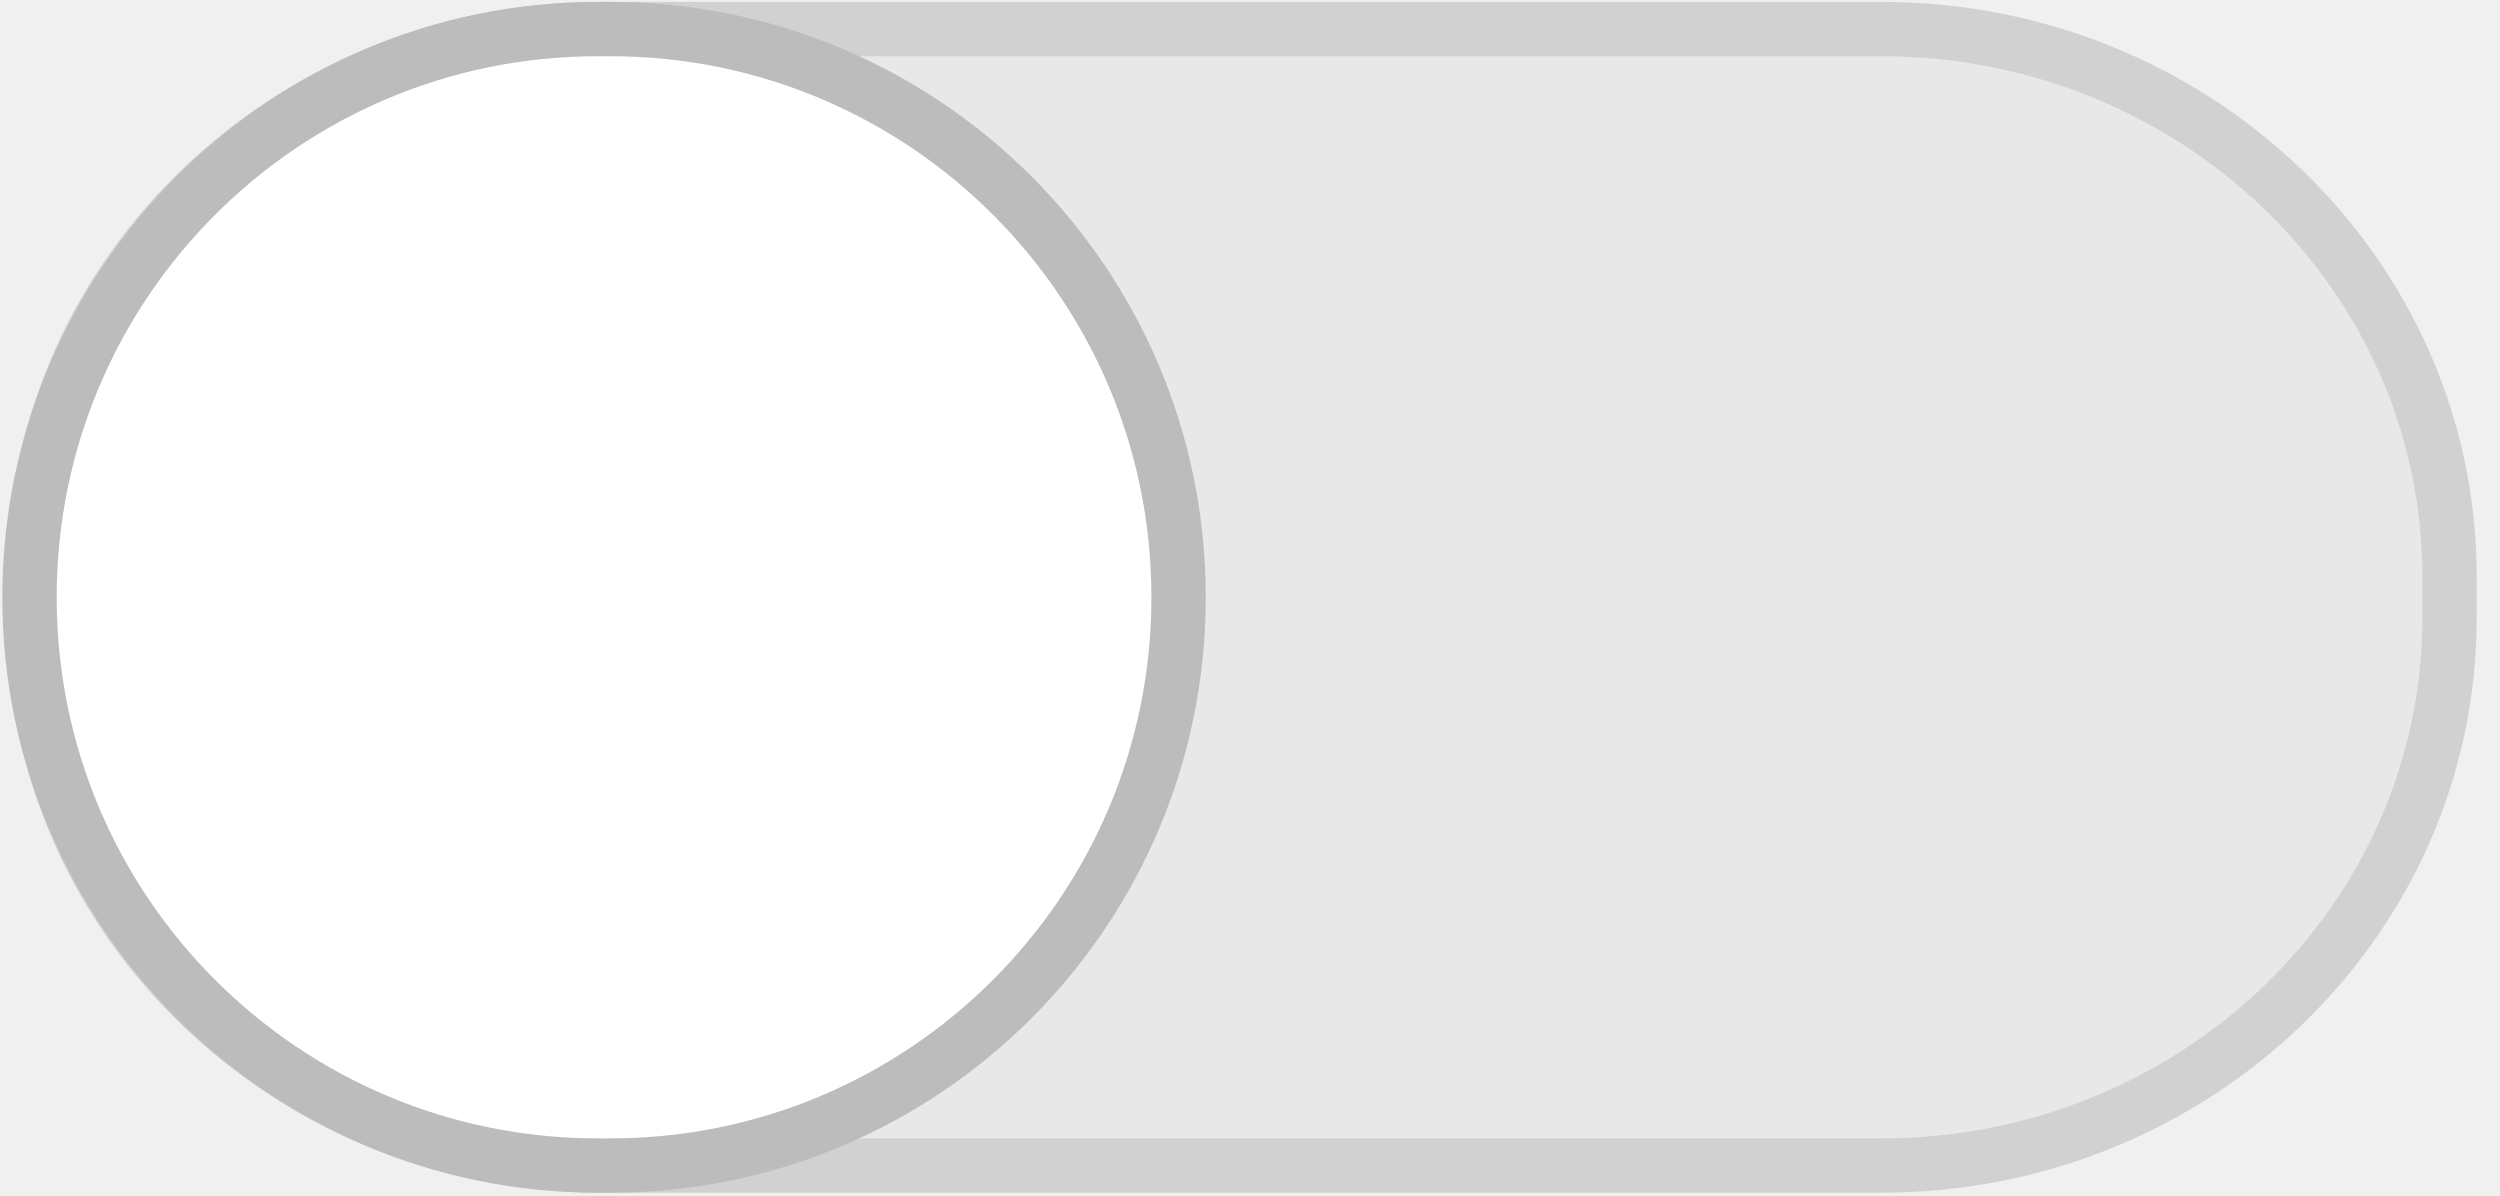
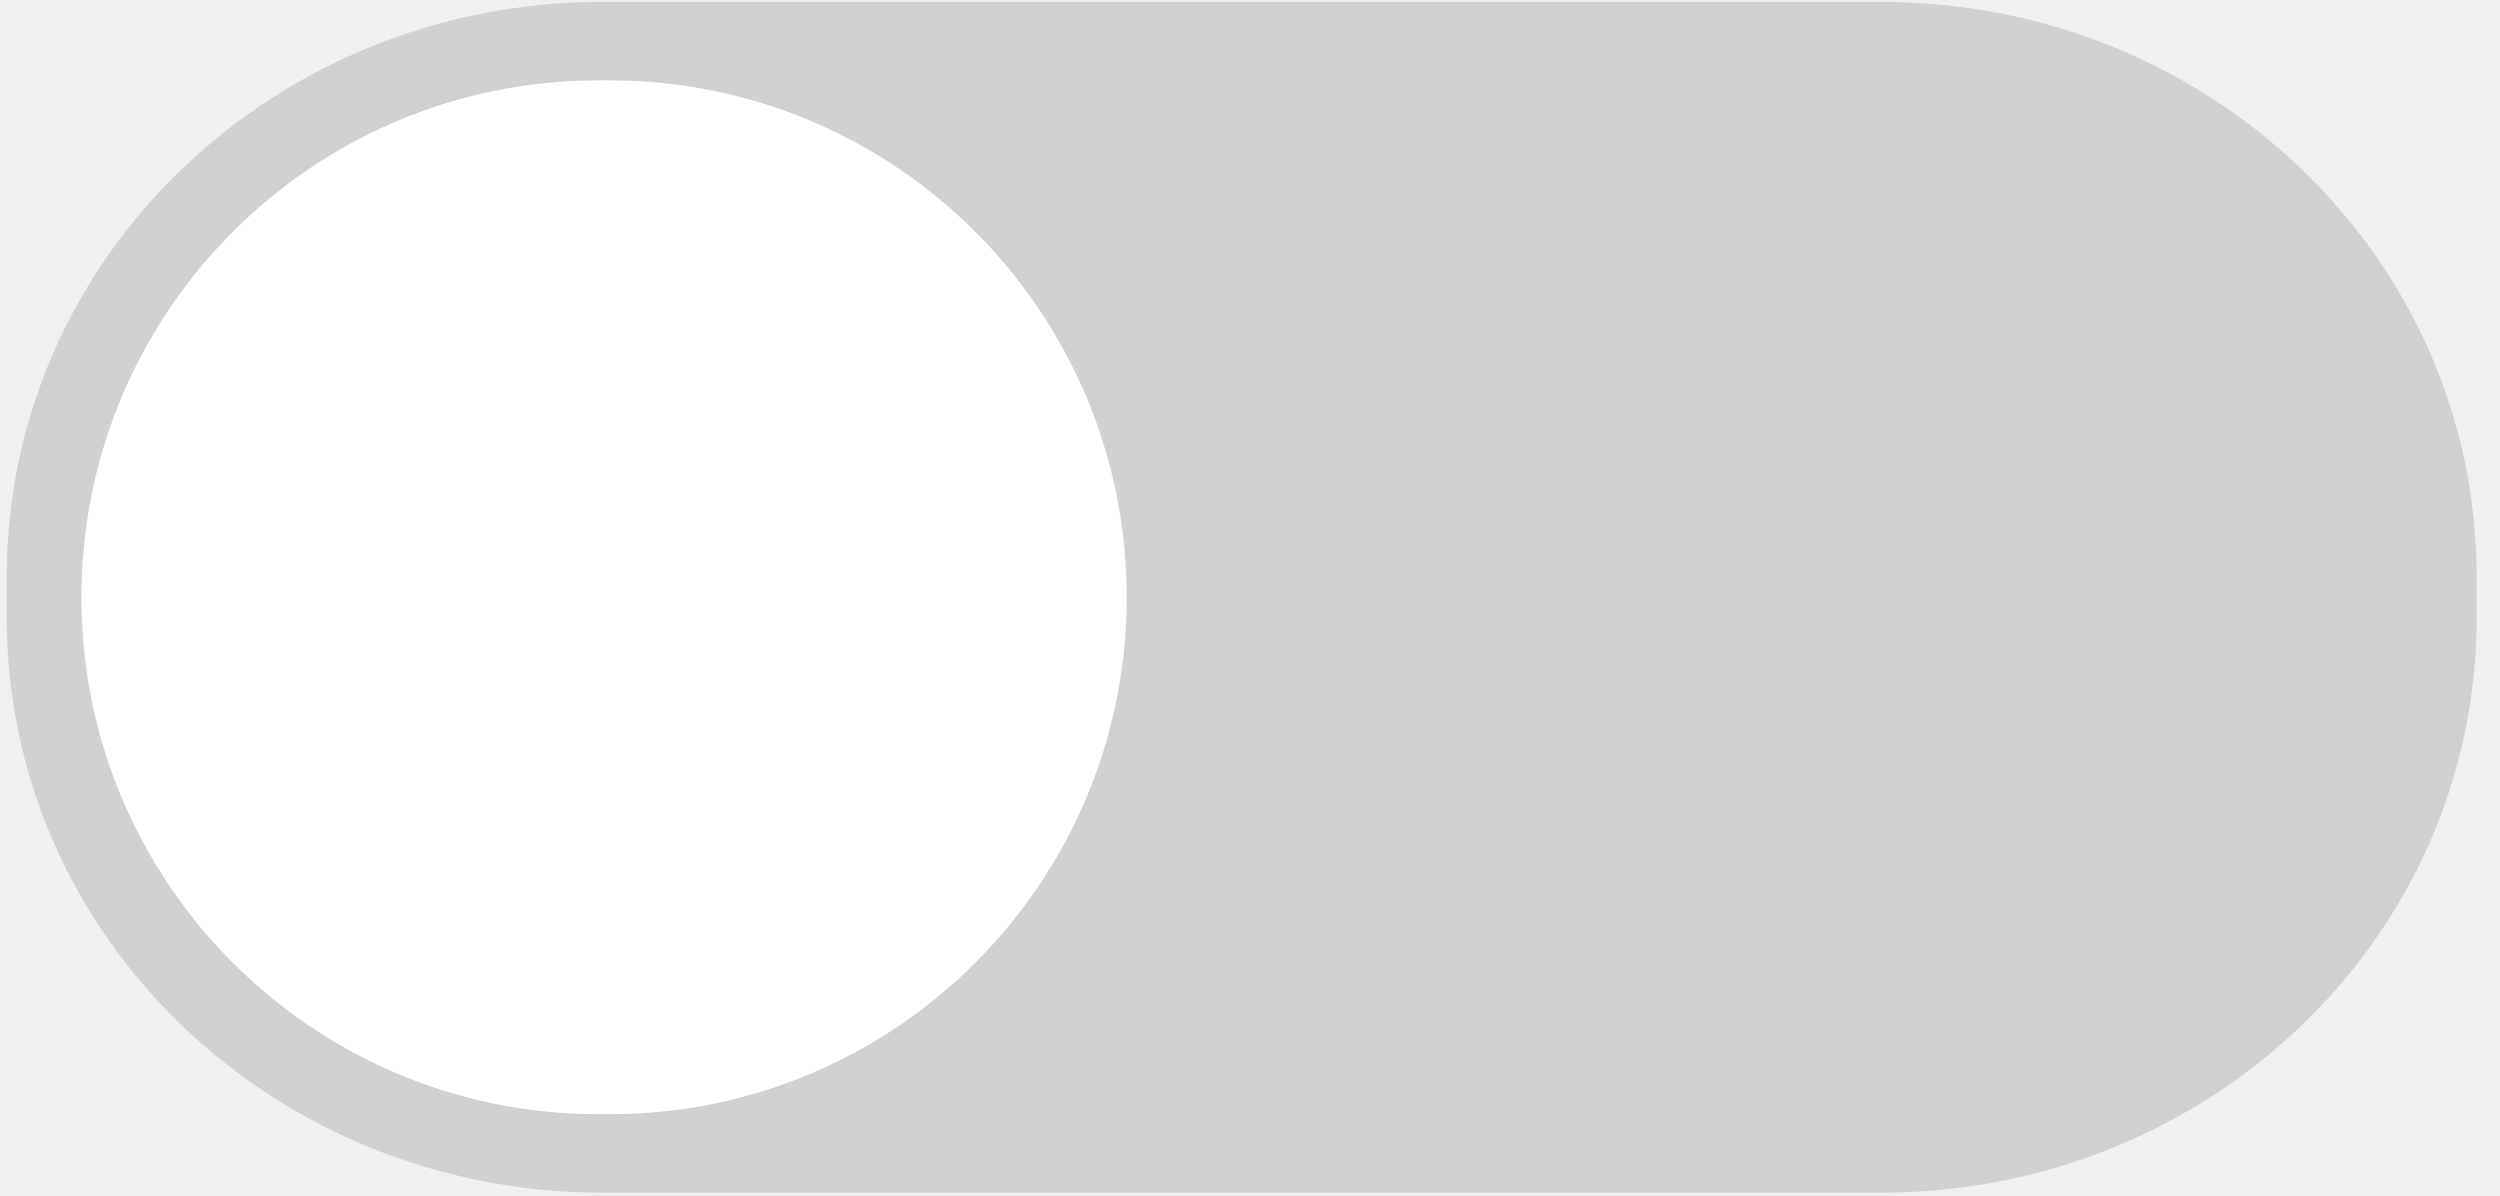
<svg xmlns="http://www.w3.org/2000/svg" version="1.1" viewBox="0 0 46 22">
-   <rect x=".625" y=".535" width="44.446" height="20.911" rx="10.455" ry="10.073" style="fill:#e8e8e8;stroke-linecap:round;stroke-linejoin:round;stroke:#d1d1d1" />
-   <rect x=".543" y=".535" width="21.143" height="20.911" rx="10.455" ry="10.455" style="fill:#fff;stroke-linecap:round;stroke-linejoin:round;stroke:#bcbcbc" />
+   <path d="m11.08 0.035c-6.051 0-10.955 4.713-10.955 10.572v0.766c0 5.859 4.904 10.572 10.955 10.572h23.535c6.051 0 10.955-4.713 10.955-10.572v-0.766c0-5.859-4.904-10.572-10.955-10.572z" color="#000000" color-rendering="auto" dominant-baseline="auto" fill="#fff" image-rendering="auto" shape-rendering="auto" solid-color="#000000" style="fill:#d1d1d1;font-feature-settings:normal;font-variant-alternates:normal;font-variant-caps:normal;font-variant-ligatures:normal;font-variant-numeric:normal;font-variant-position:normal;isolation:auto;mix-blend-mode:normal;shape-padding:0;text-decoration-color:#000000;text-decoration-line:none;text-decoration-style:solid;text-indent:0;text-orientation:mixed;text-transform:none;white-space:normal" />
+   <rect x="1.498" y="1.479" width="19.233" height="19.022" rx="9.511" ry="9.511" style="fill:#fff" />
</svg>
